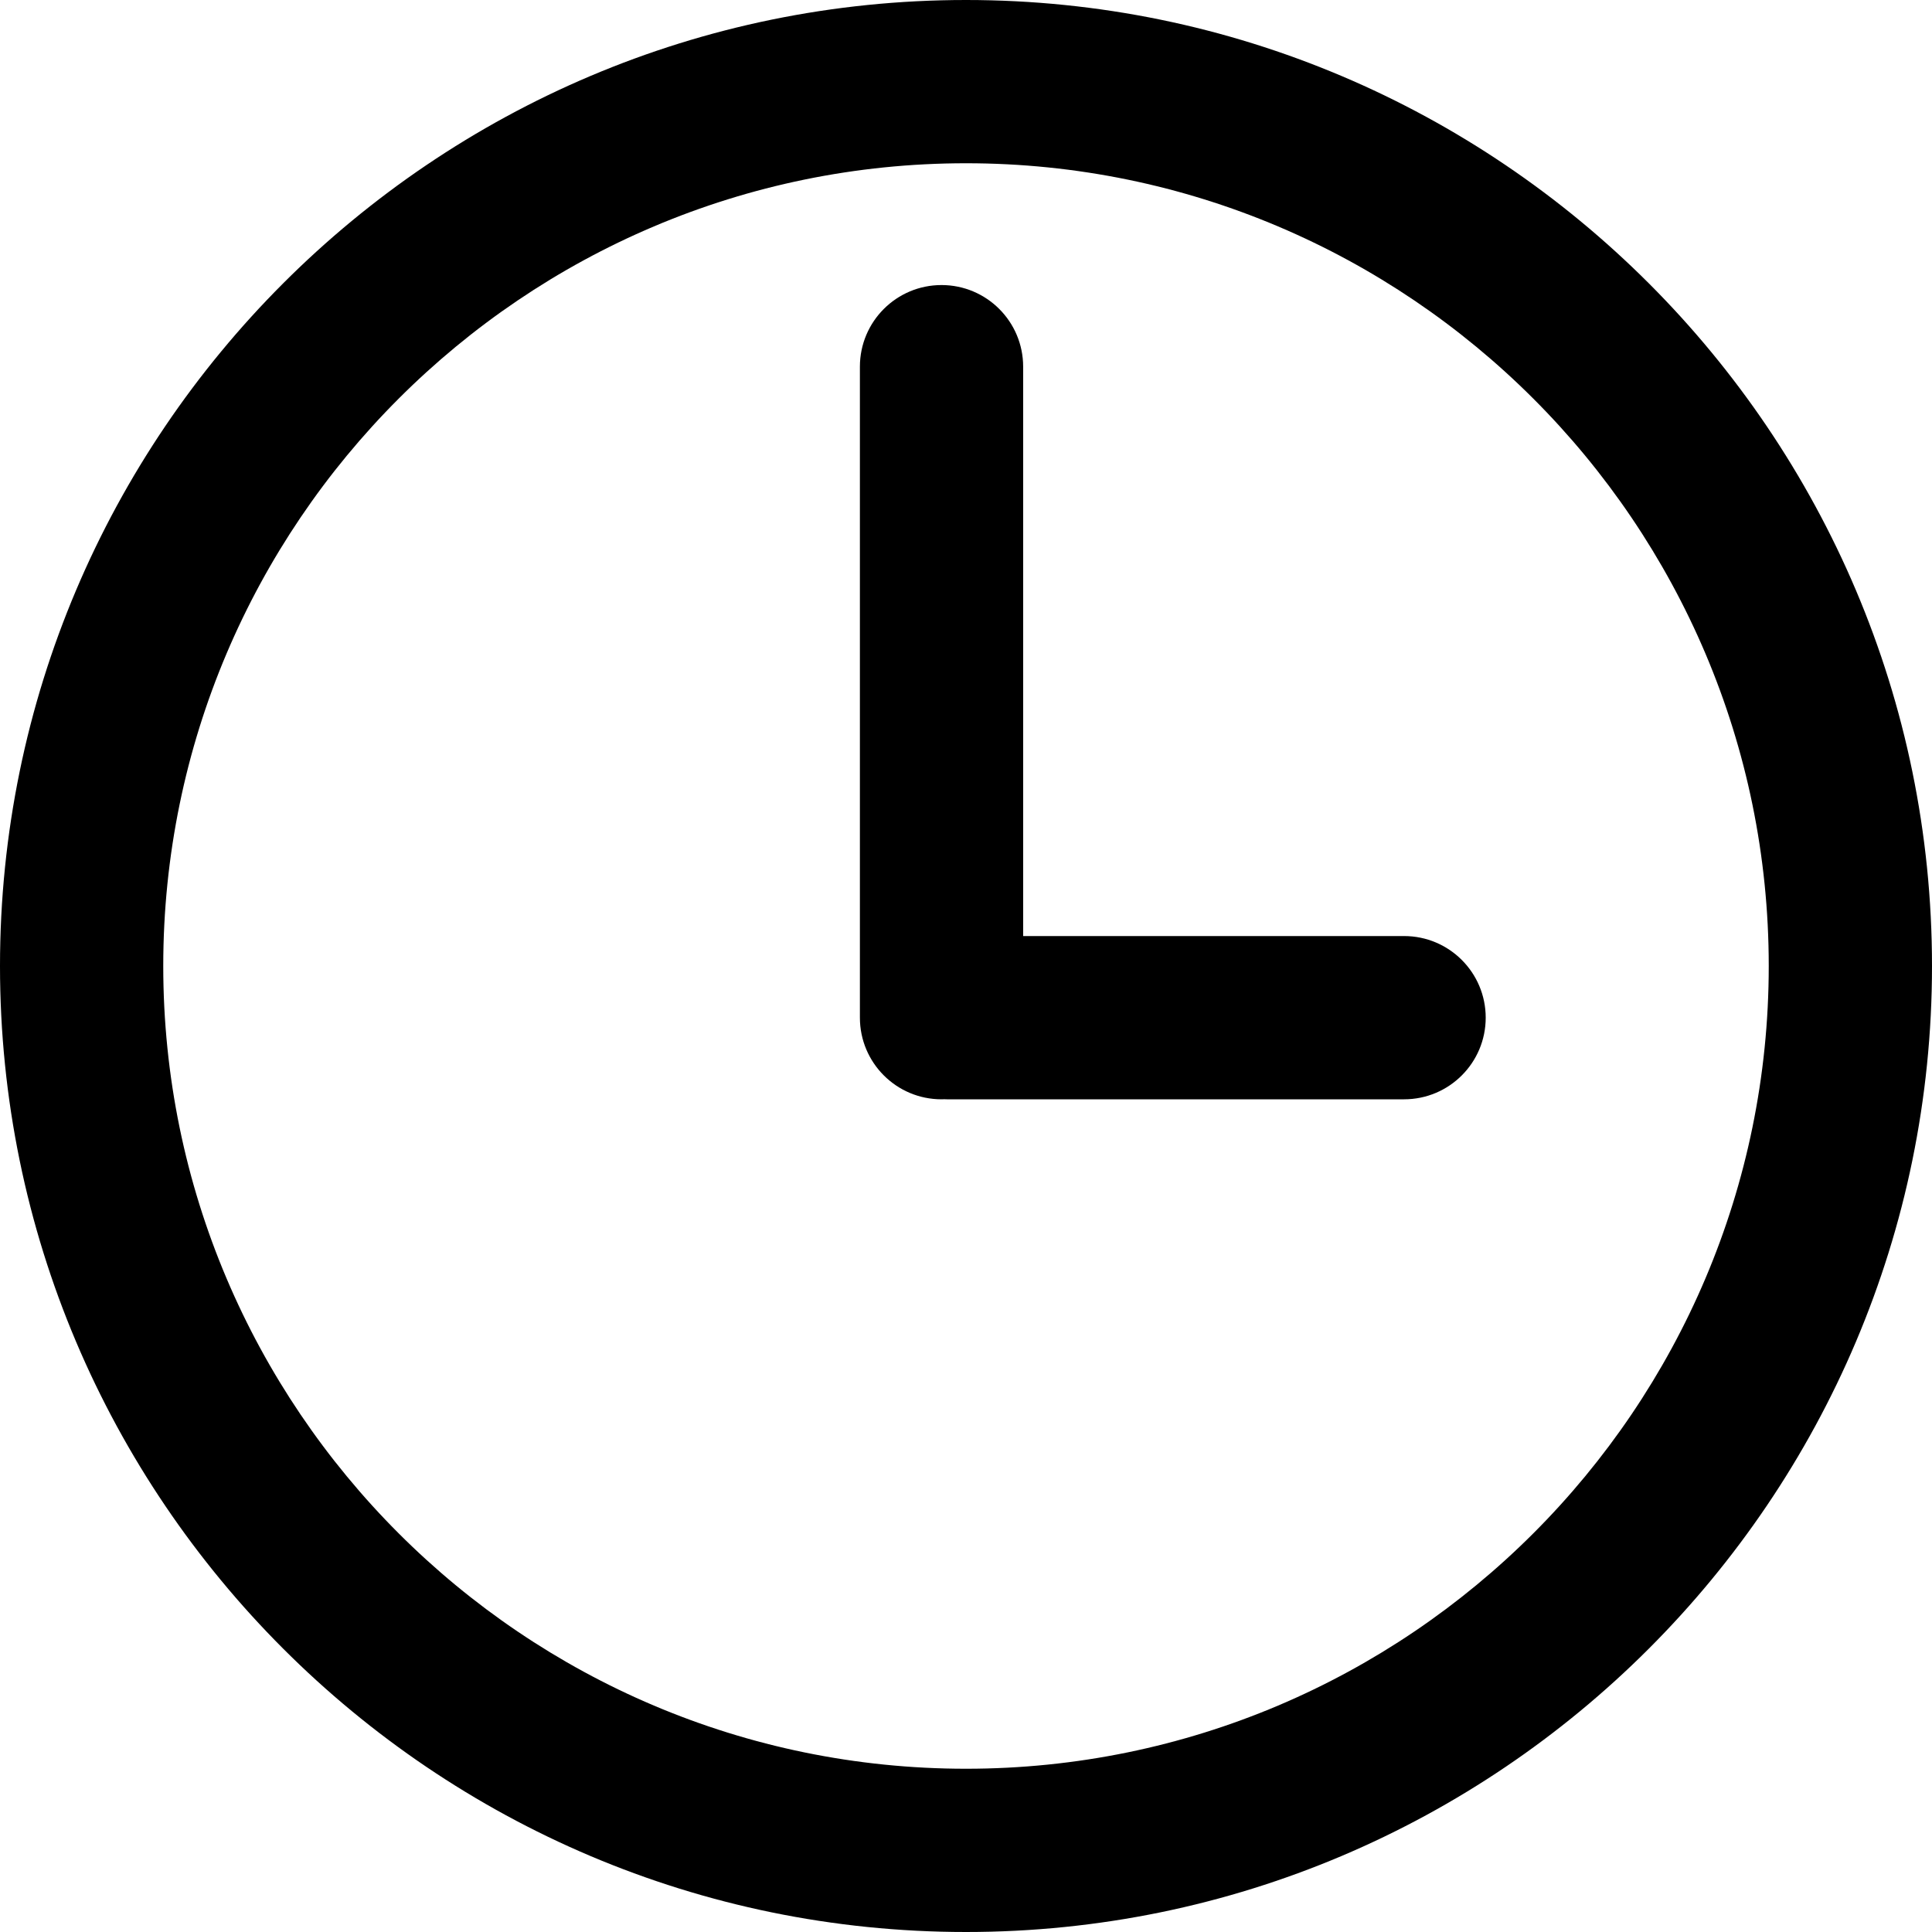
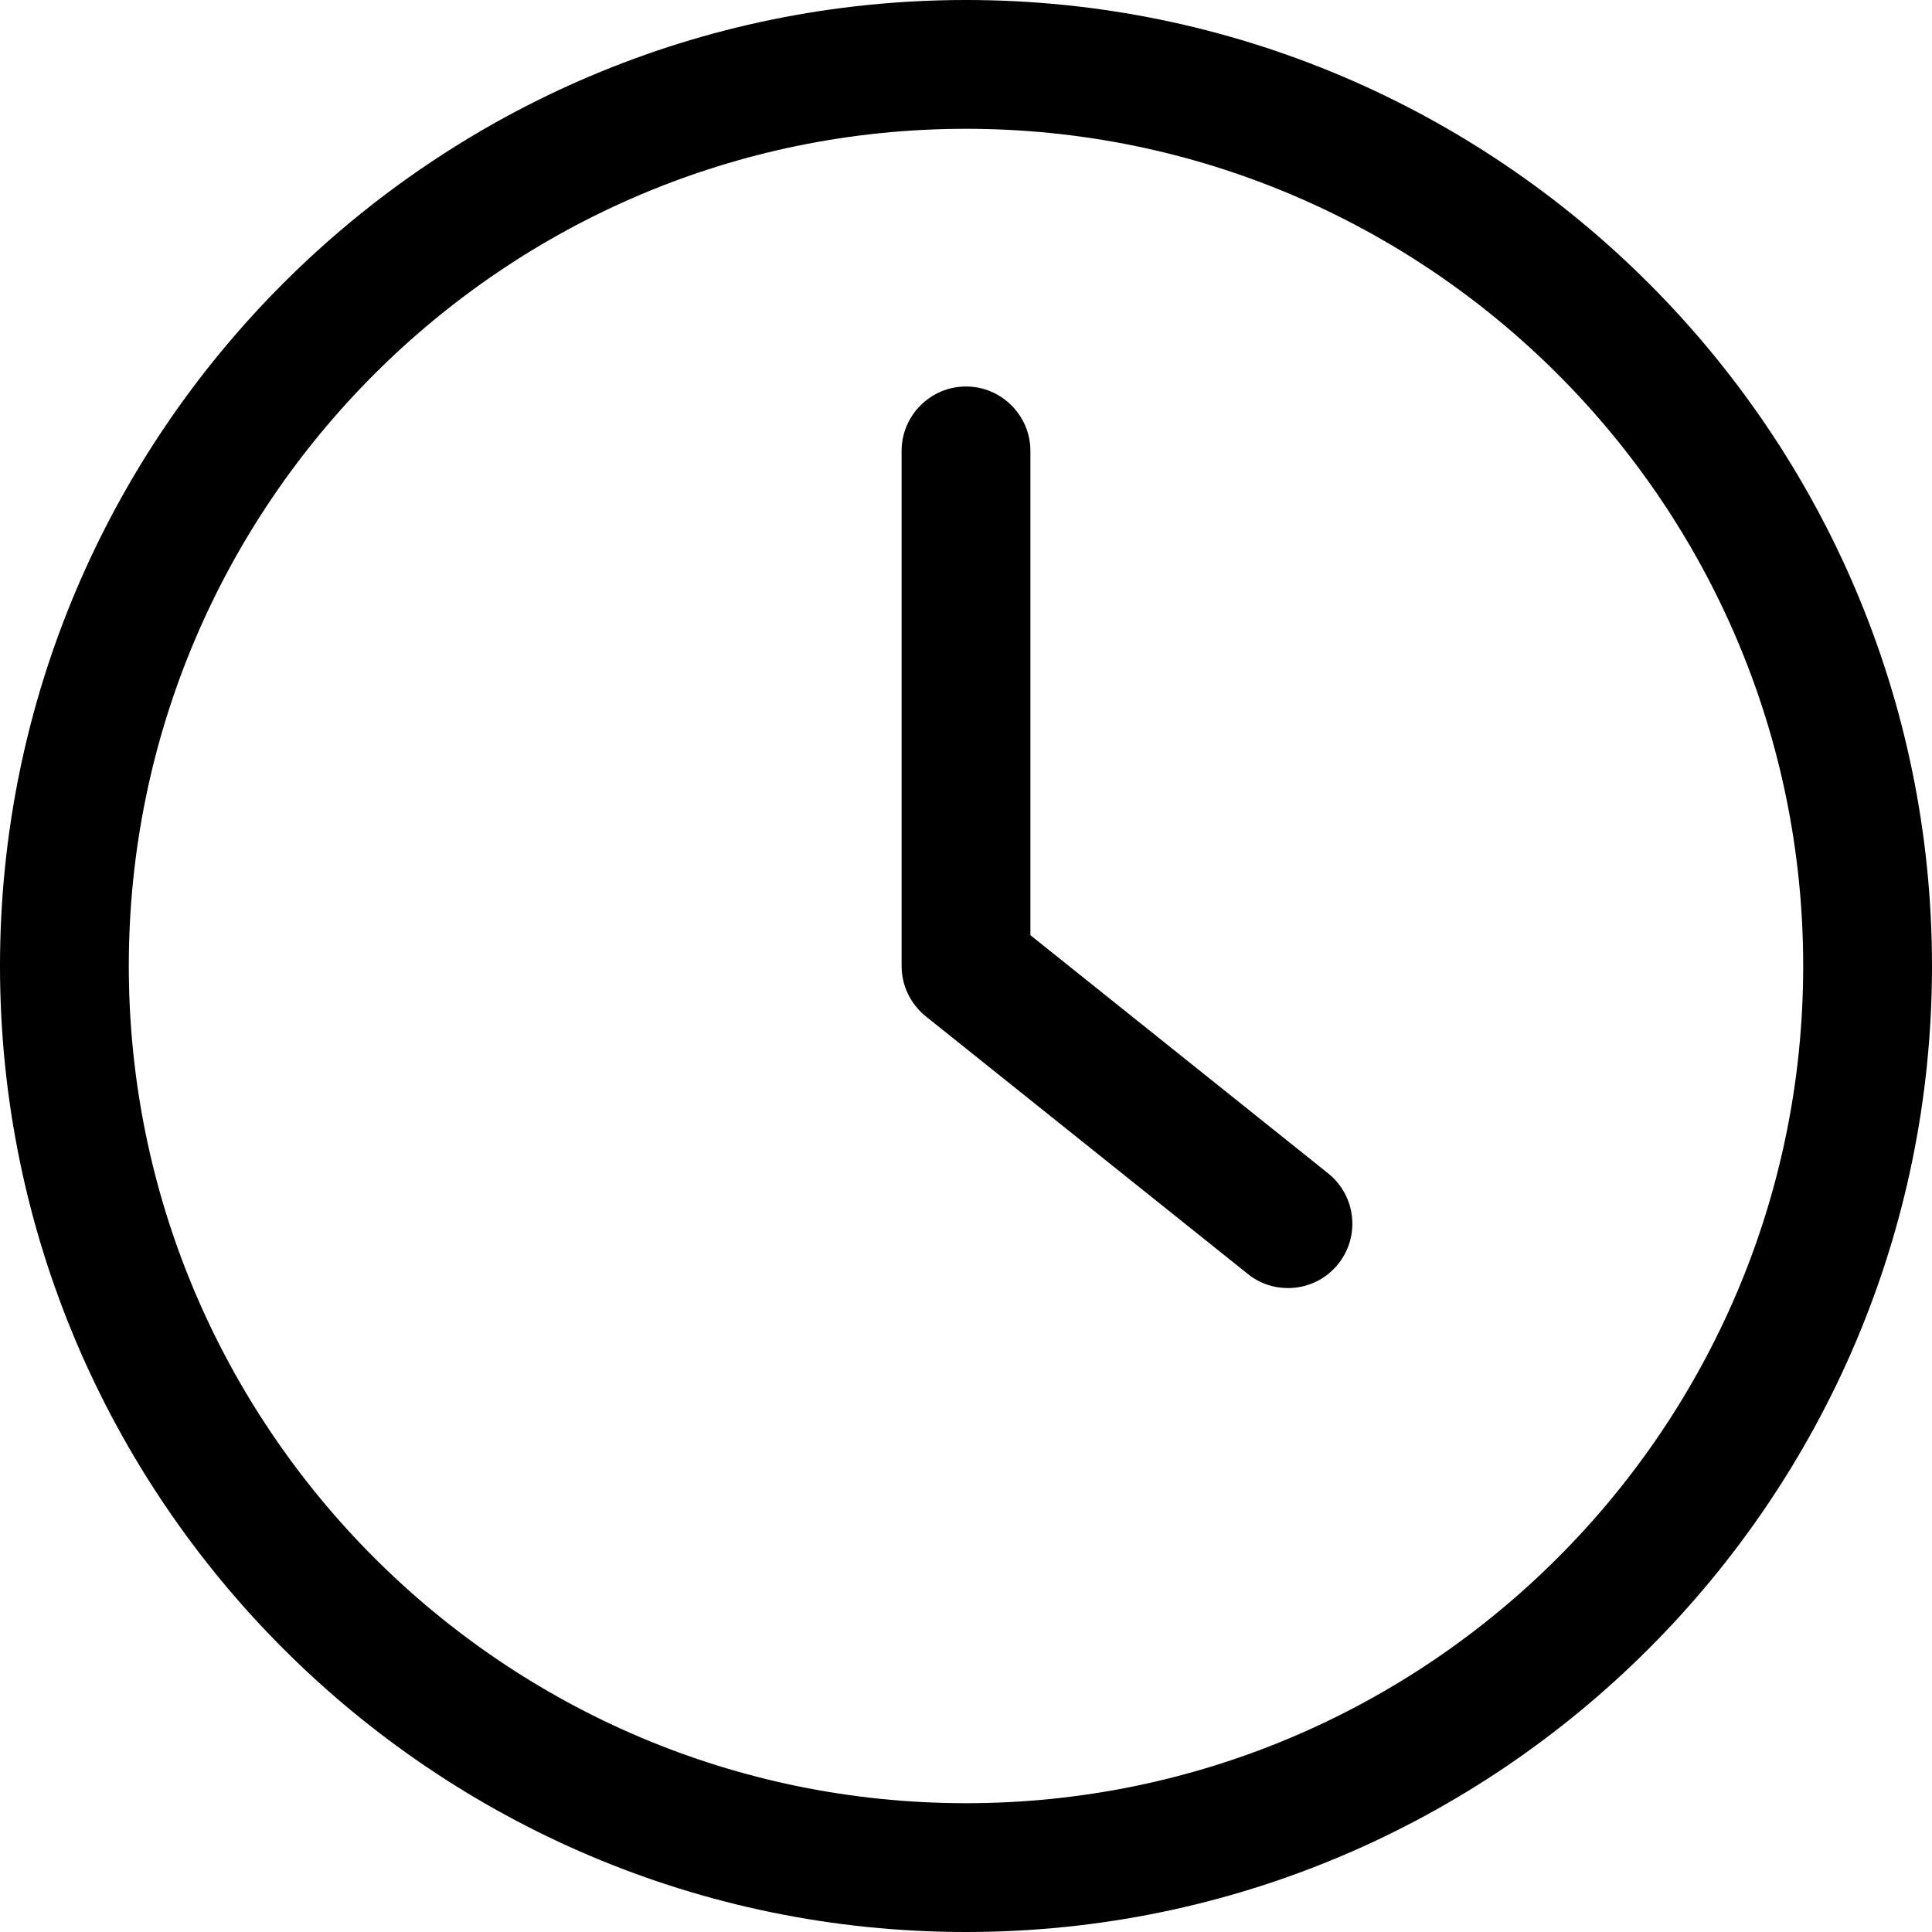
<svg xmlns="http://www.w3.org/2000/svg" width="24" height="24" viewBox="0 0 24 24" fill="none">
-   <path d="M12 0C5.383 0 0 5.383 0 12C0 18.617 5.383 24 12 24C18.617 24 24 18.617 24 12C24 5.383 18.617 0 12 0ZM12 21.972C6.502 21.972 2.028 17.498 2.028 12C2.028 6.502 6.502 2.028 12 2.028C17.498 2.028 21.972 6.502 21.972 12C21.972 17.498 17.498 21.972 12 21.972Z" fill="currentColor" />
-   <path d="M17.442 11.628H12.71V4.555C12.71 3.995 12.256 3.541 11.696 3.541C11.136 3.541 10.682 3.995 10.682 4.555V12.642C10.682 13.202 11.136 13.656 11.696 13.656C11.707 13.656 11.718 13.655 11.729 13.655C11.741 13.655 11.752 13.656 11.763 13.656H17.442C18.002 13.656 18.456 13.202 18.456 12.642C18.456 12.082 18.002 11.628 17.442 11.628Z" fill="currentColor" />
+   <path d="M12 24C18.616 24 24 18.616 24 12C24 5.384 18.616 0 12 0C5.384 0 0 5.384 0 12C0 18.616 5.384 24 12 24ZM12 1.6C17.736 1.6 22.4 6.264 22.4 12C22.4 17.736 17.736 22.4 12 22.4C6.264 22.4 1.6 17.736 1.6 12C1.6 6.264 6.264 1.6 12 1.6Z" fill="currentColor" />
+   <path d="M15.5 15.825C15.648 15.945 15.824 16.001 16 16.001C16.236 16.001 16.468 15.897 16.624 15.701C16.9 15.357 16.844 14.853 16.5 14.577L12.8 11.617V5.601C12.8 5.161 12.44 4.801 12 4.801C11.56 4.801 11.2 5.161 11.2 5.601V12.001C11.2 12.245 11.312 12.473 11.5 12.625L15.5 15.825Z" fill="currentColor" />
</svg>
